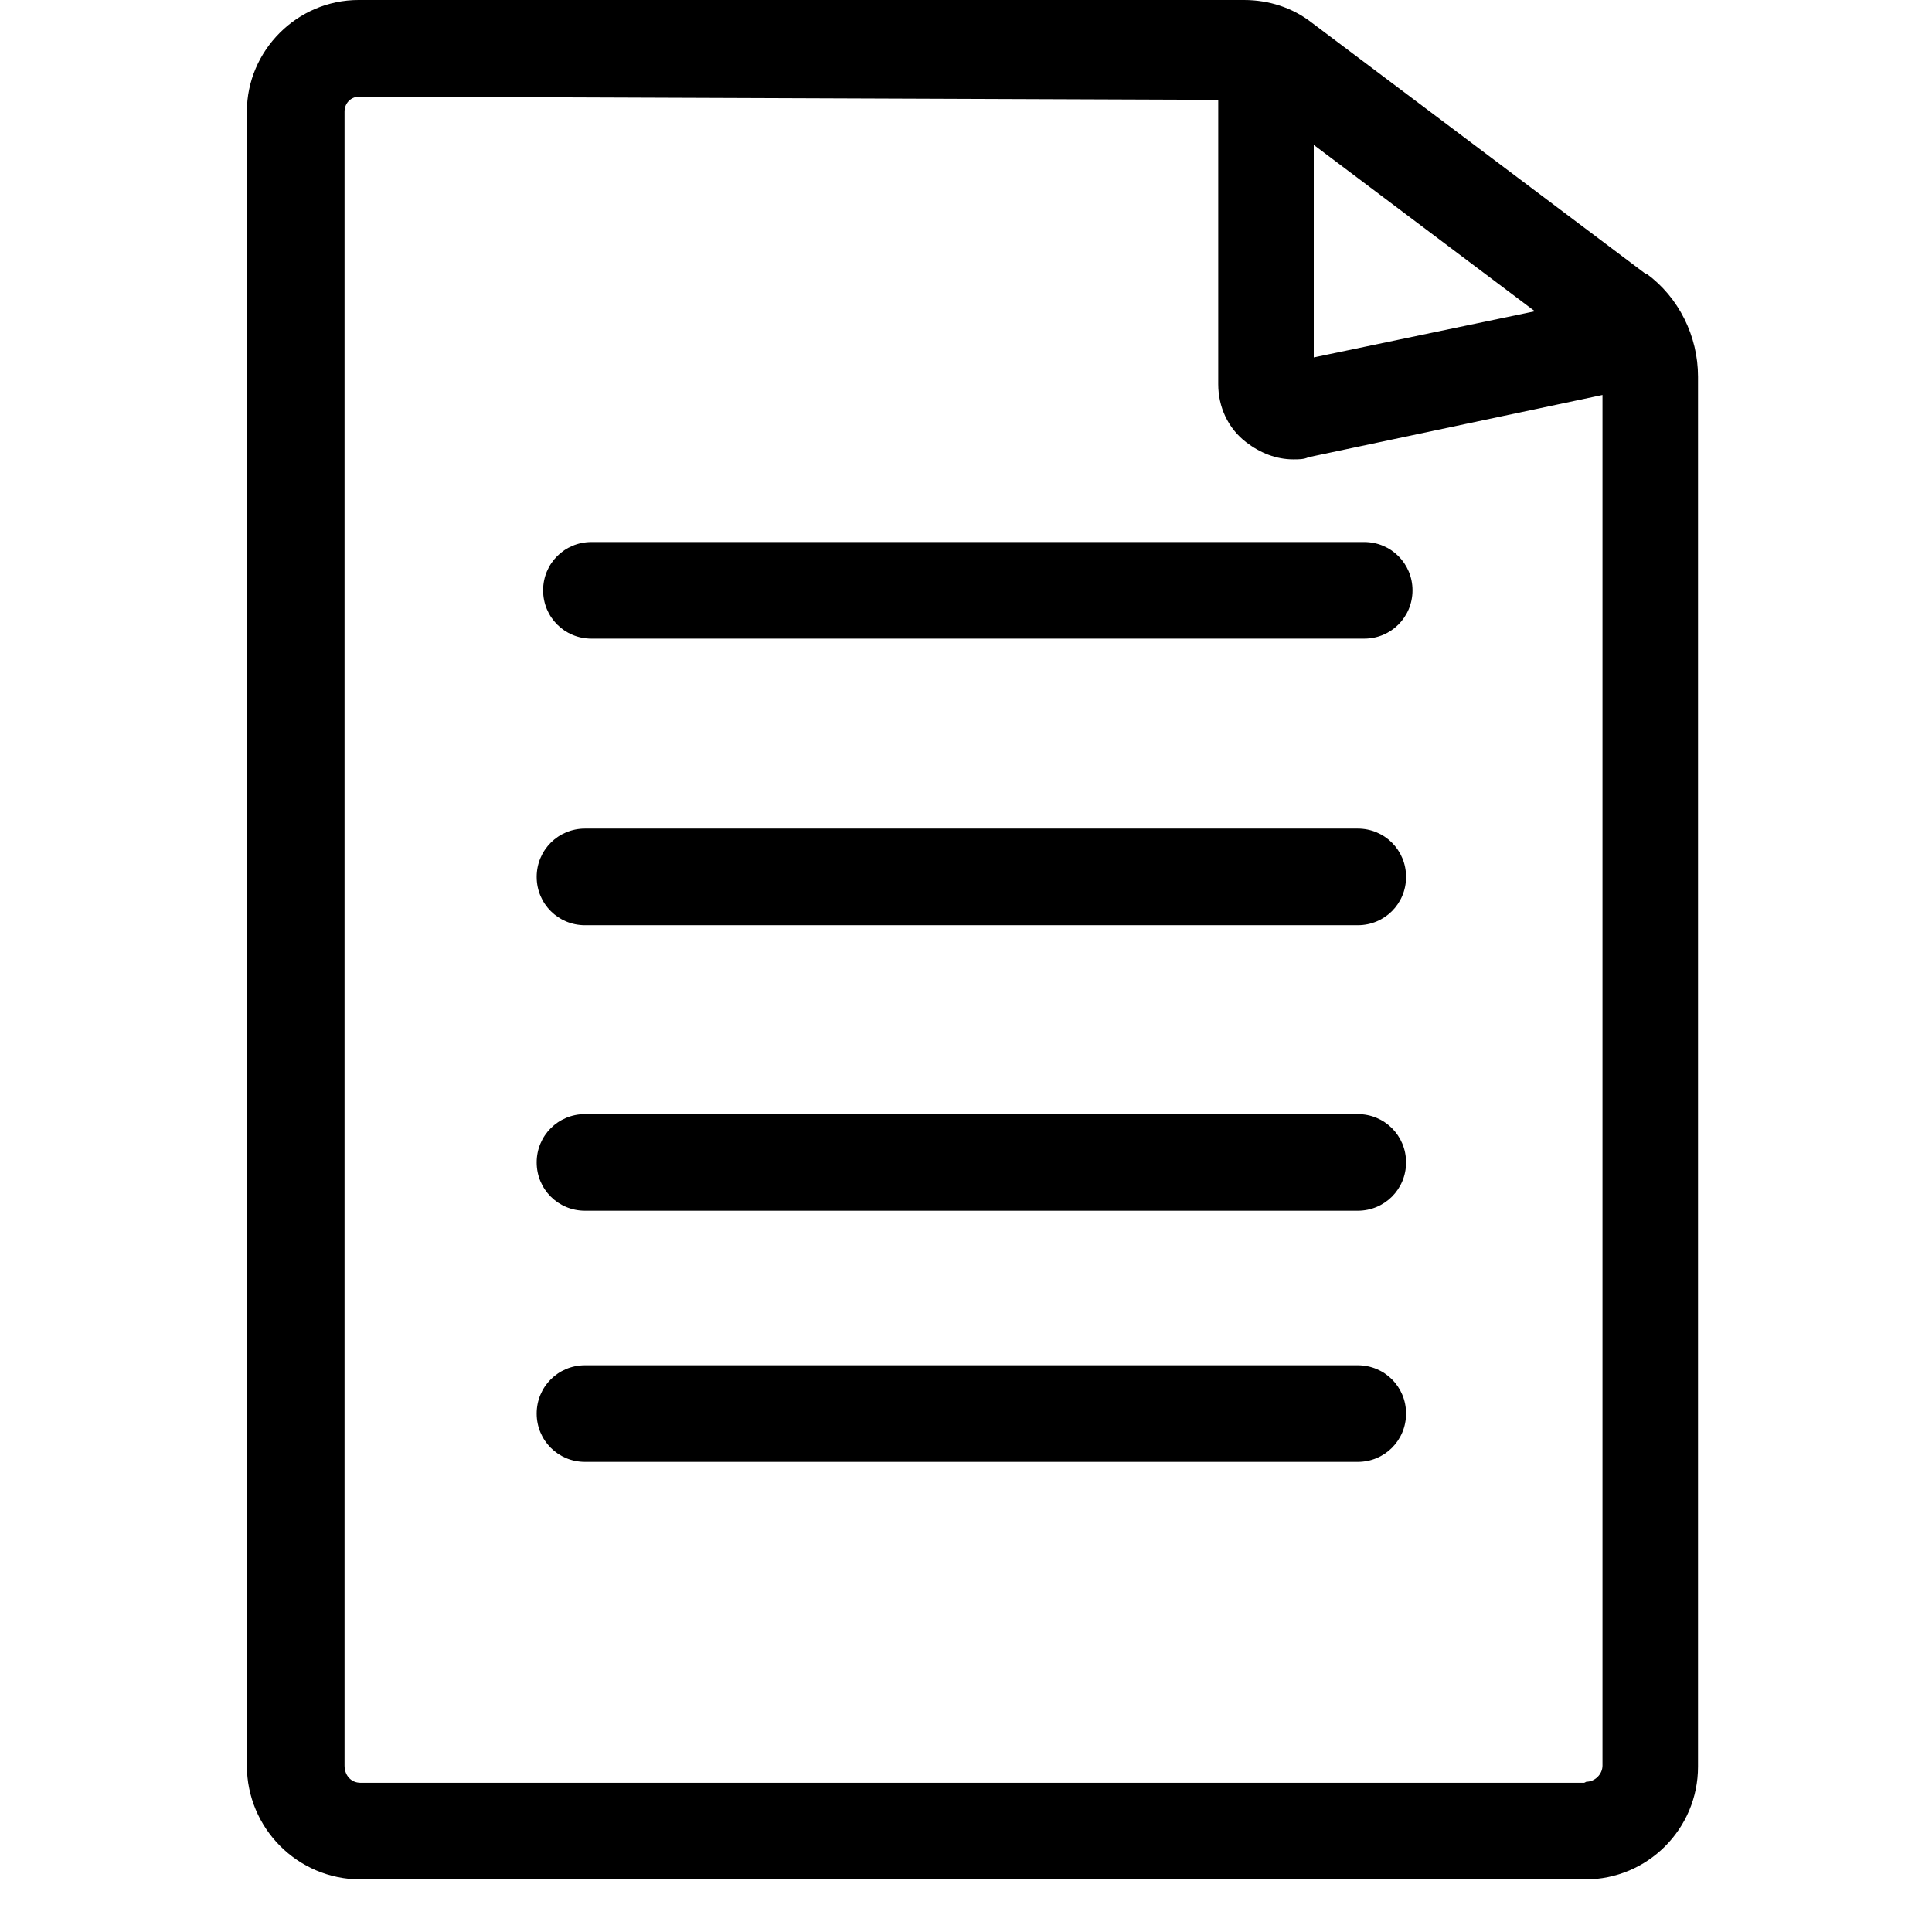
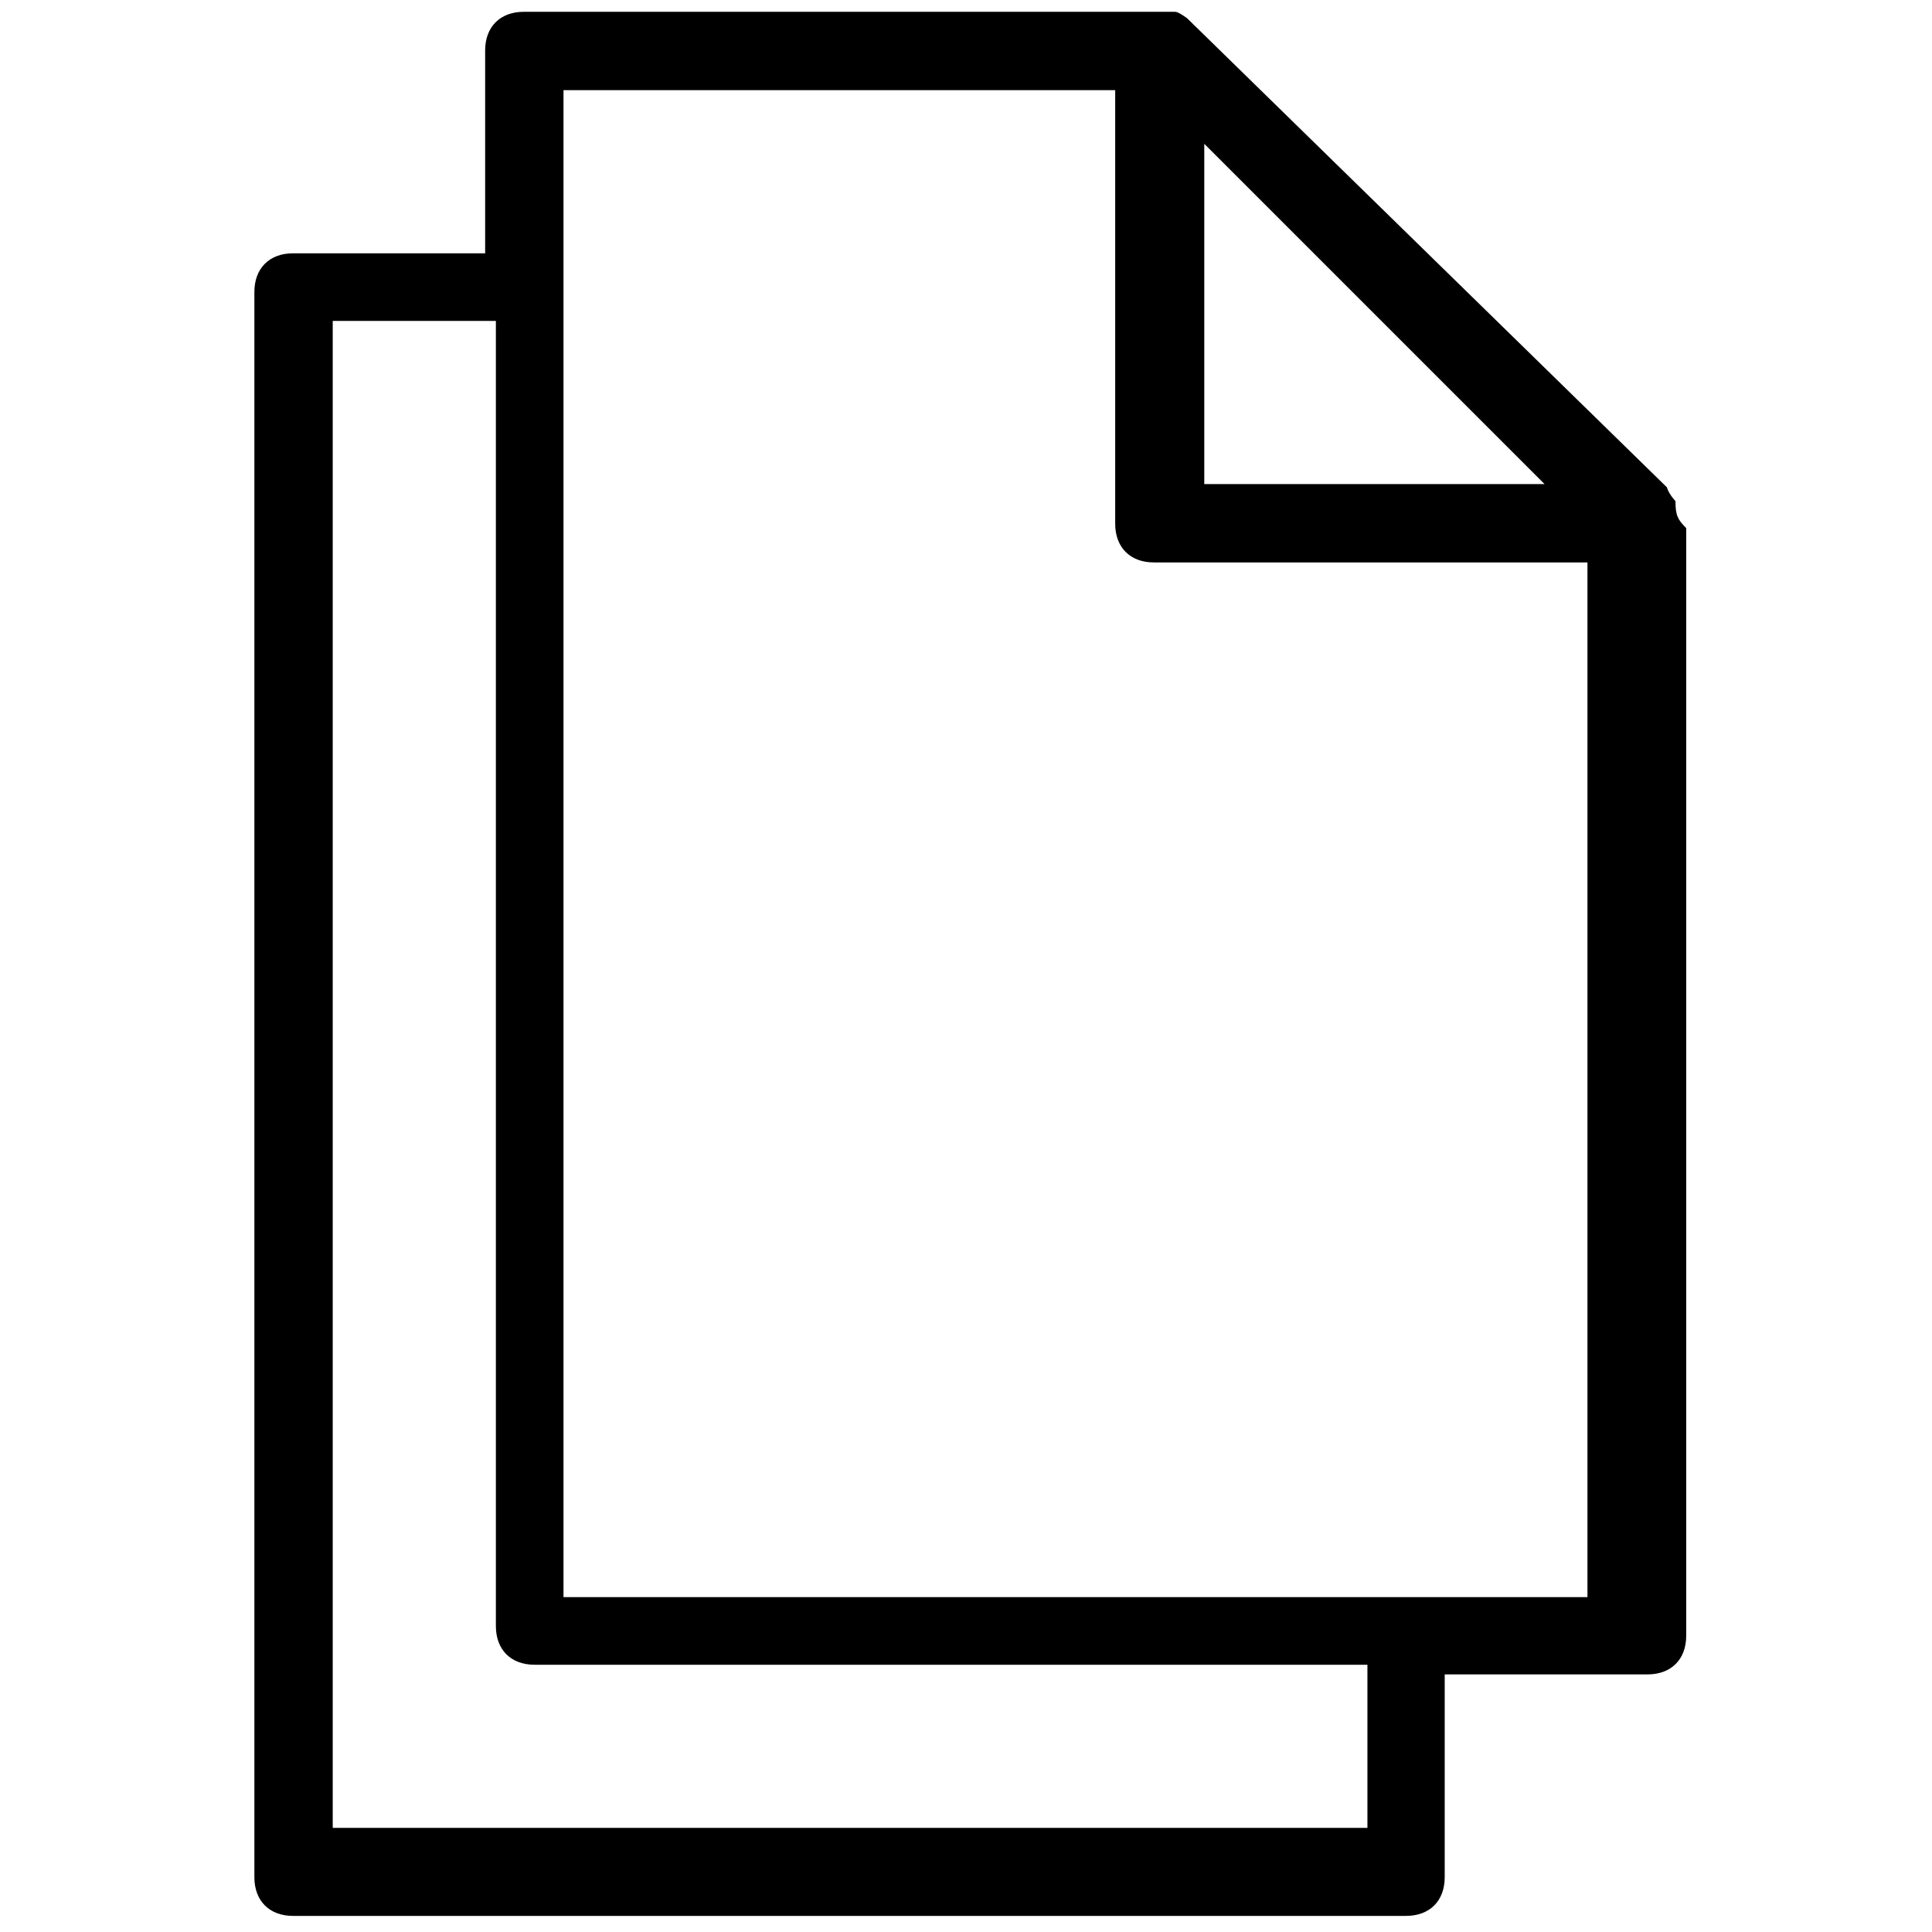
<svg xmlns="http://www.w3.org/2000/svg" width="18" height="18" fill="currentColor" viewBox="0 0 18 18">
-   <path d="M15.33 2.55 12.22.21c-.18-.14-.4-.21-.63-.21H3.34C2.77 0 2.3.47 2.3 1.04v15.41c0 .58.47 1.06 1.06 1.06h11.41c.58 0 1.05-.47 1.05-1.05V3.51c0-.38-.18-.74-.48-.96h-.01Zm-3.09-1.2L14.3 2.9l-2.06.43V1.35Zm2.52 15.26H3.36c-.09 0-.15-.07-.15-.16V1.04c0-.08.06-.14.14-.14l8 .03v2.65c0 .21.09.41.26.54.13.1.28.16.44.16.05 0 .1 0 .14-.02l2.74-.58v12.77c0 .08-.07.15-.15.15l-.02.01Z" />
-   <path d="M12.71 5.05h-7.2c-.25 0-.45.2-.45.45s.2.45.45.45h7.2c.25 0 .45-.2.45-.45s-.2-.45-.45-.45Zm-.06 2.67h-7.2c-.25 0-.45.2-.45.45s.2.45.45.45h7.2c.25 0 .45-.2.45-.45s-.2-.45-.45-.45Zm0 2.66h-7.2c-.25 0-.45.2-.45.45s.2.45.45.45h7.2c.25 0 .45-.2.45-.45s-.2-.45-.45-.45Zm0 2.34h-7.2c-.25 0-.45.2-.45.45s.2.45.45.45h7.2c.25 0 .45-.2.45-.45s-.2-.45-.45-.45Z" />
+   <path fill-rule="evenodd" d="M15.62 4.68s-.07-.07-.09-.14L11.06.17s-.08-.06-.11-.06H4.88c-.22 0-.36.14-.36.36v1.89H2.73c-.22 0-.36.14-.36.36v14.77c0 .22.14.36.36.36H13.1c.22 0 .36-.14.36-.36V15.6h1.89c.22 0 .36-.14.36-.36V4.92c-.08-.08-.1-.12-.1-.25l.01.01Zm-4.4-3.34 3.17 3.17h-3.17V1.34Zm1.52 15.69H3.1V2.99h1.52v12.16c0 .22.14.36.36.36h7.76v1.52Zm2.05-2.15H5.25V.84h5.14v4.04c0 .22.14.36.36.36h4.04v9.64Z" clip-rule="evenodd" />
</svg>
